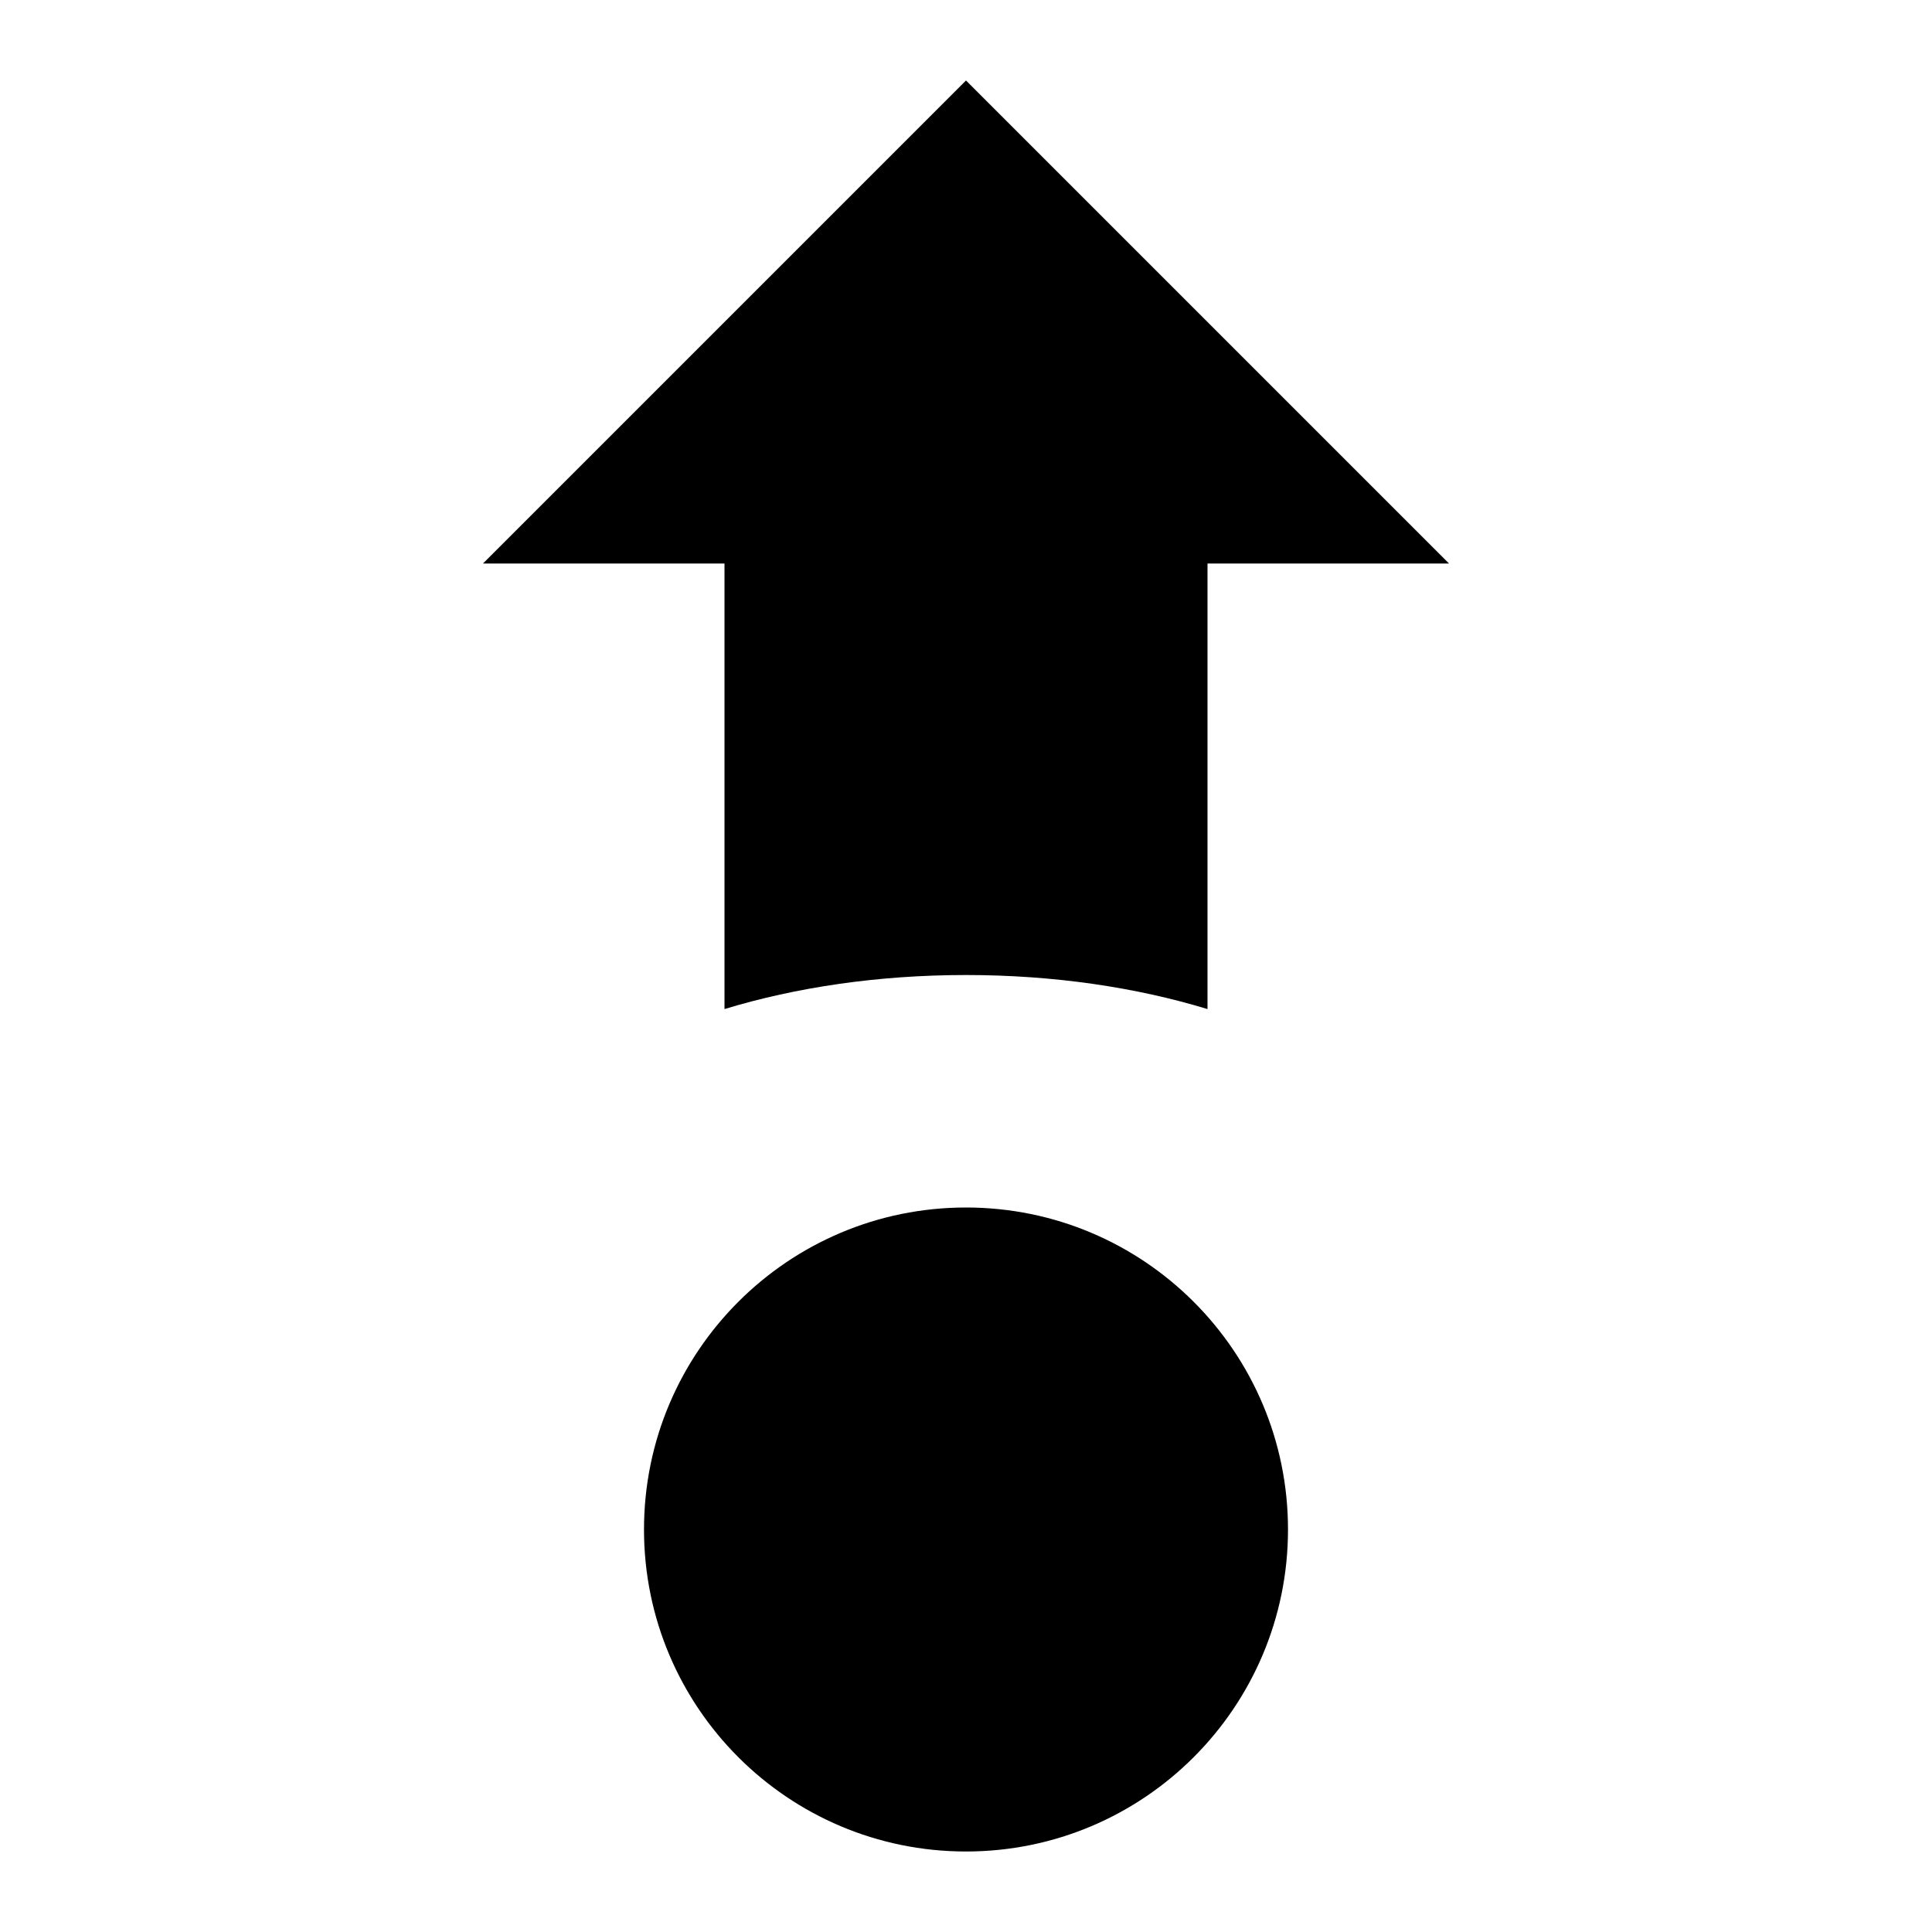
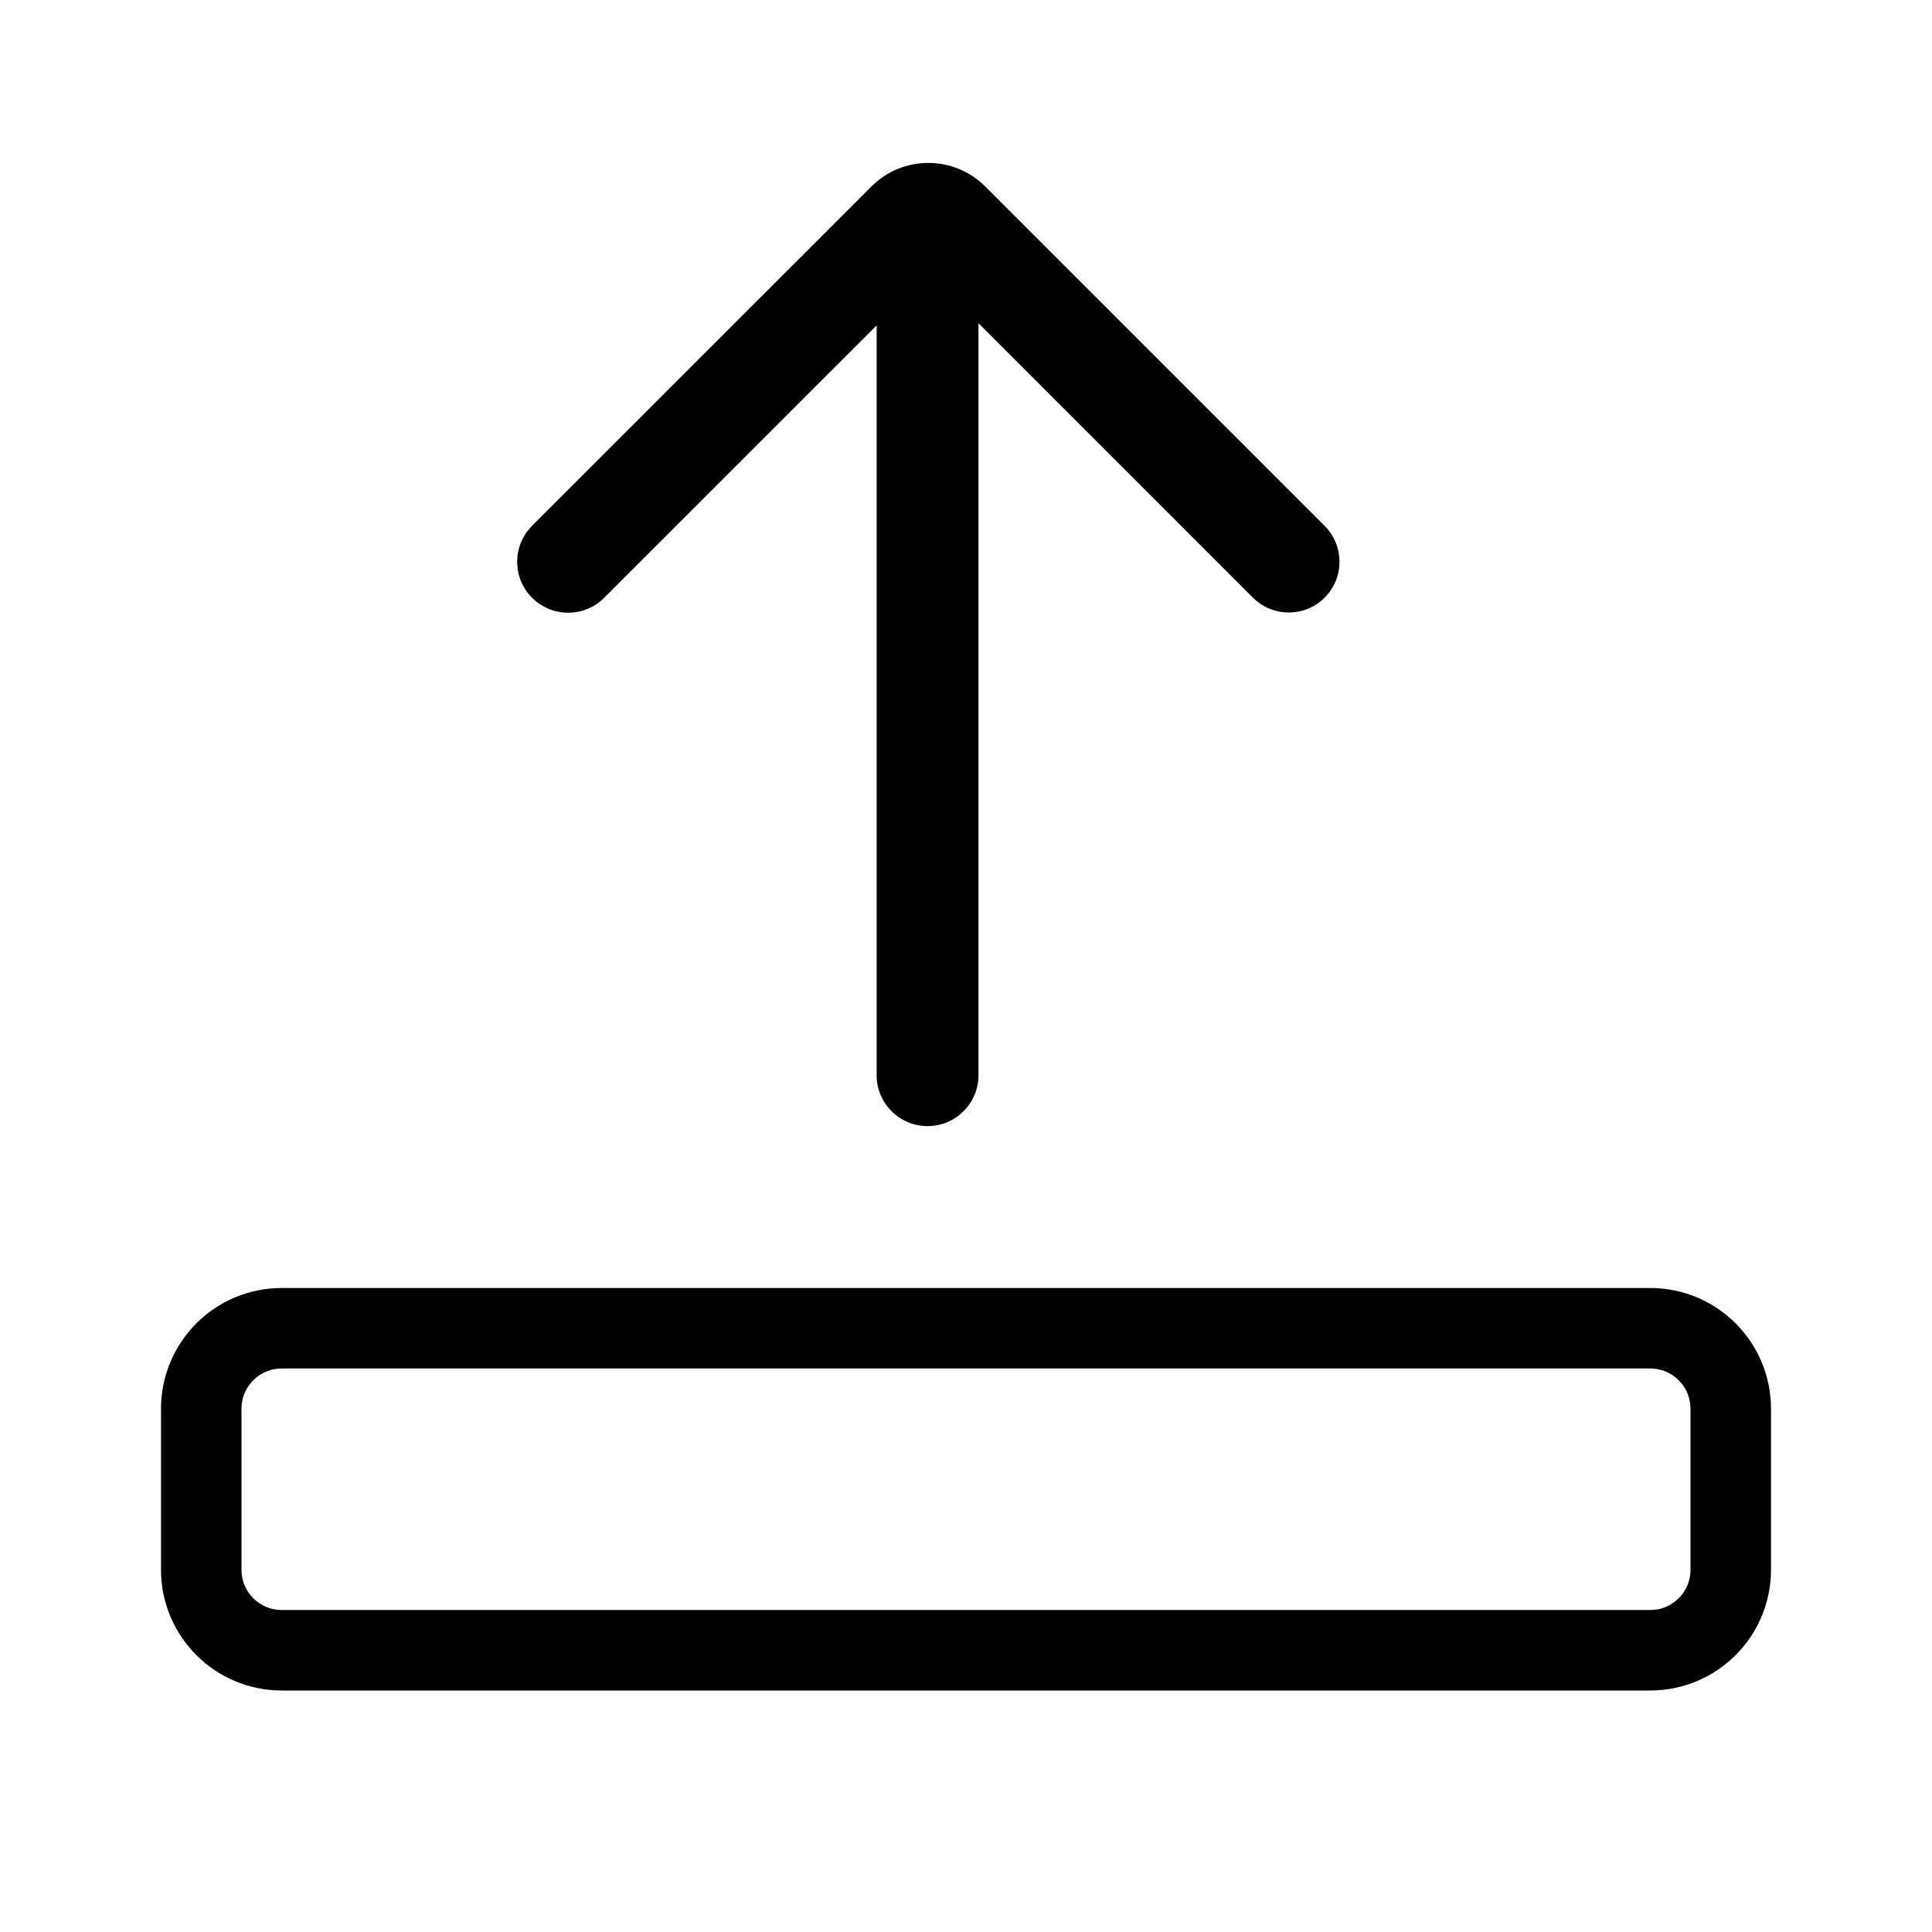
- <svg xmlns="http://www.w3.org/2000/svg" width="24px" height="24px" viewBox="0 0 24 24" version="1.1">
-   <defs />
-   <g id="Page-1" stroke="none" stroke-width="1" fill="none" fill-rule="evenodd">
-     <g id="step-out" transform="translate(6, 1)" fill-rule="nonzero" fill="#000000">
-       <g id="Slice">
-         <g id="Page-1">
-           <circle id="Oval" cx="6" cy="18" r="4" />
-           <path d="M9,11.535 L9,4 L3,4 L3,11.535 C3.883,11.266 4.907,11.112 6,11.112 C7.093,11.112 8.117,11.266 9,11.535 Z" id="Combined-Shape" />
-           <polygon id="Triangle" points="6 0 12 6 0 6" />
-         </g>
-       </g>
-     </g>
+ <svg xmlns="http://www.w3.org/2000/svg" width="24" height="24" viewBox="0 0 24 24">
+   <g fill="none" fill-rule="evenodd" transform="translate(3 2)">
+     <path fill="#000" fill-rule="nonzero" d="M12.497,6.649 C9.64,6.649 6.782,6.649 3.924,6.649 L3.182,6.649 C2.833,6.649 2.55,6.366 2.55,6.016 L2.55,6.016 C2.55,5.667 2.833,5.384 3.182,5.384 L3.182,5.384 L3.477,5.384 L12.524,5.384 L10.599,3.459 L9.115,1.975 C8.869,1.729 8.869,1.33 9.115,1.084 C9.361,0.838 9.76,0.838 10.006,1.084 L10.006,1.084 L14.222,5.3 C14.613,5.691 14.613,6.324 14.222,6.714 L14.222,6.714 L14.037,6.899 L10.008,10.929 C9.761,11.176 9.36,11.176 9.113,10.929 C8.866,10.681 8.866,10.281 9.113,10.034 L9.113,10.034 C10.241,8.906 11.369,7.777 12.497,6.649 Z" transform="scale(1 -1) rotate(90 14.539 0)" />
+     <rect width="4" height="19" x="7" y="7" stroke="#000" rx="1" transform="rotate(-90 9 16.5)" />
  </g>
</svg>
